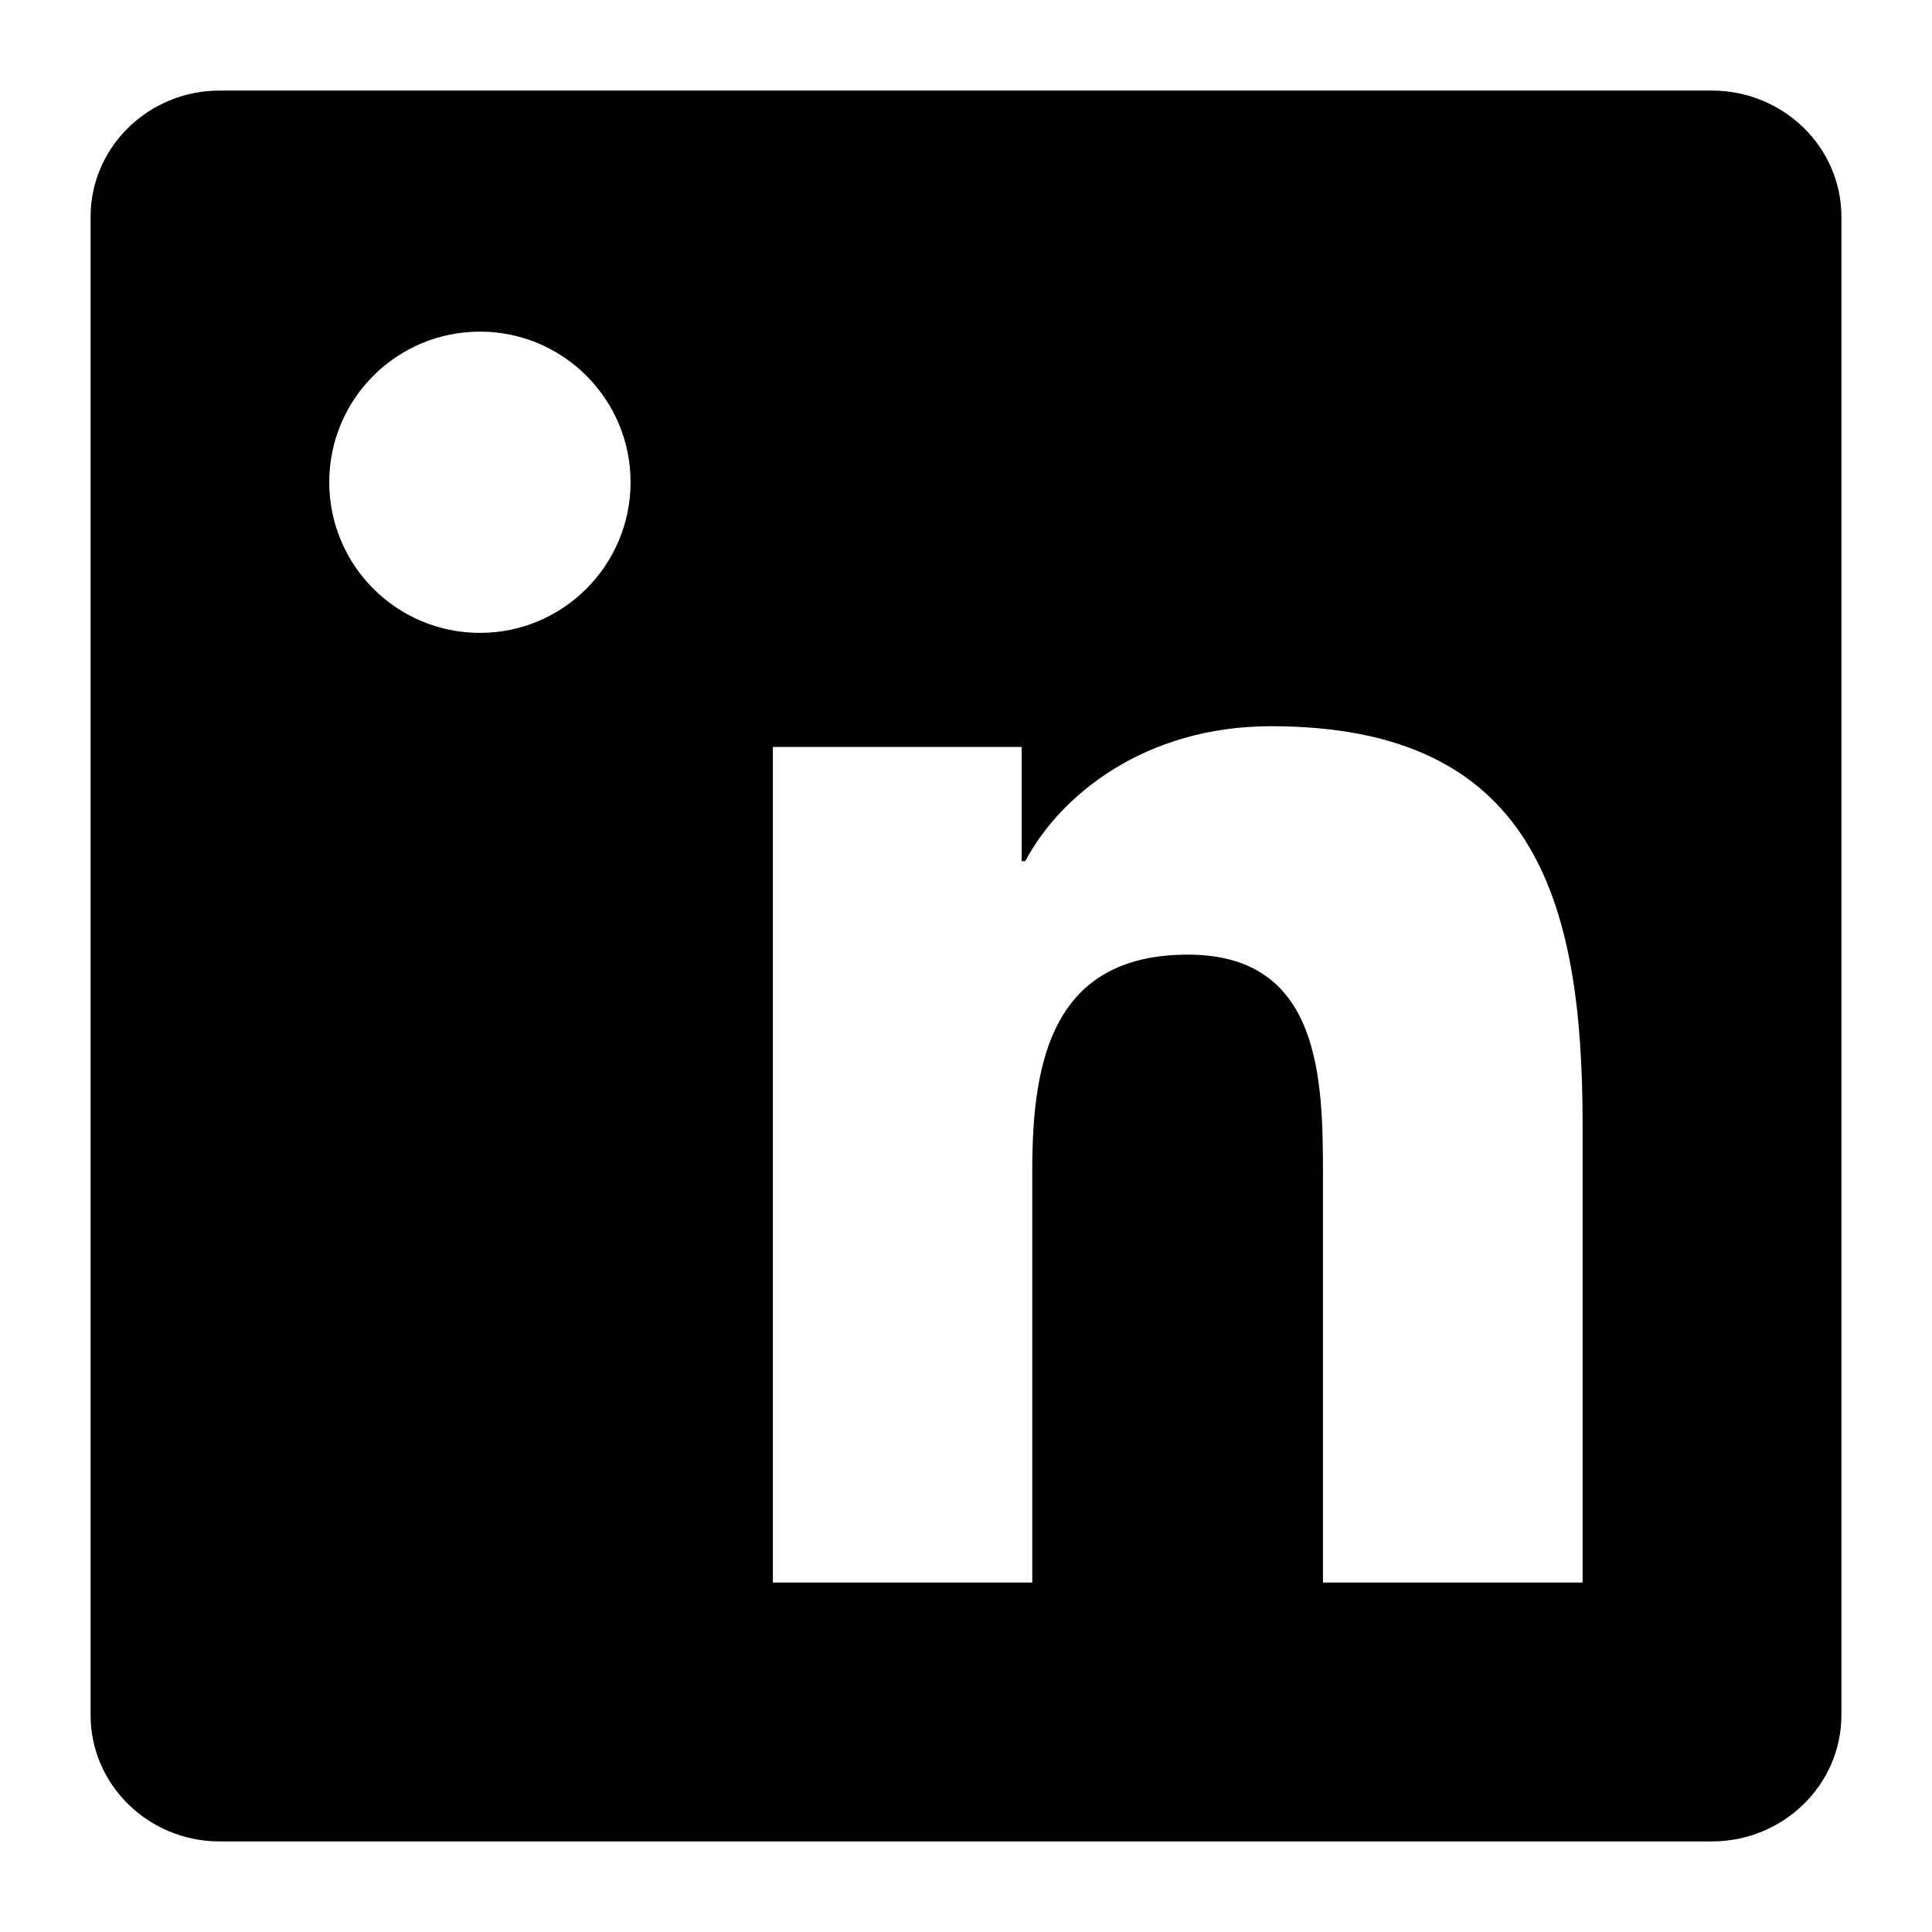
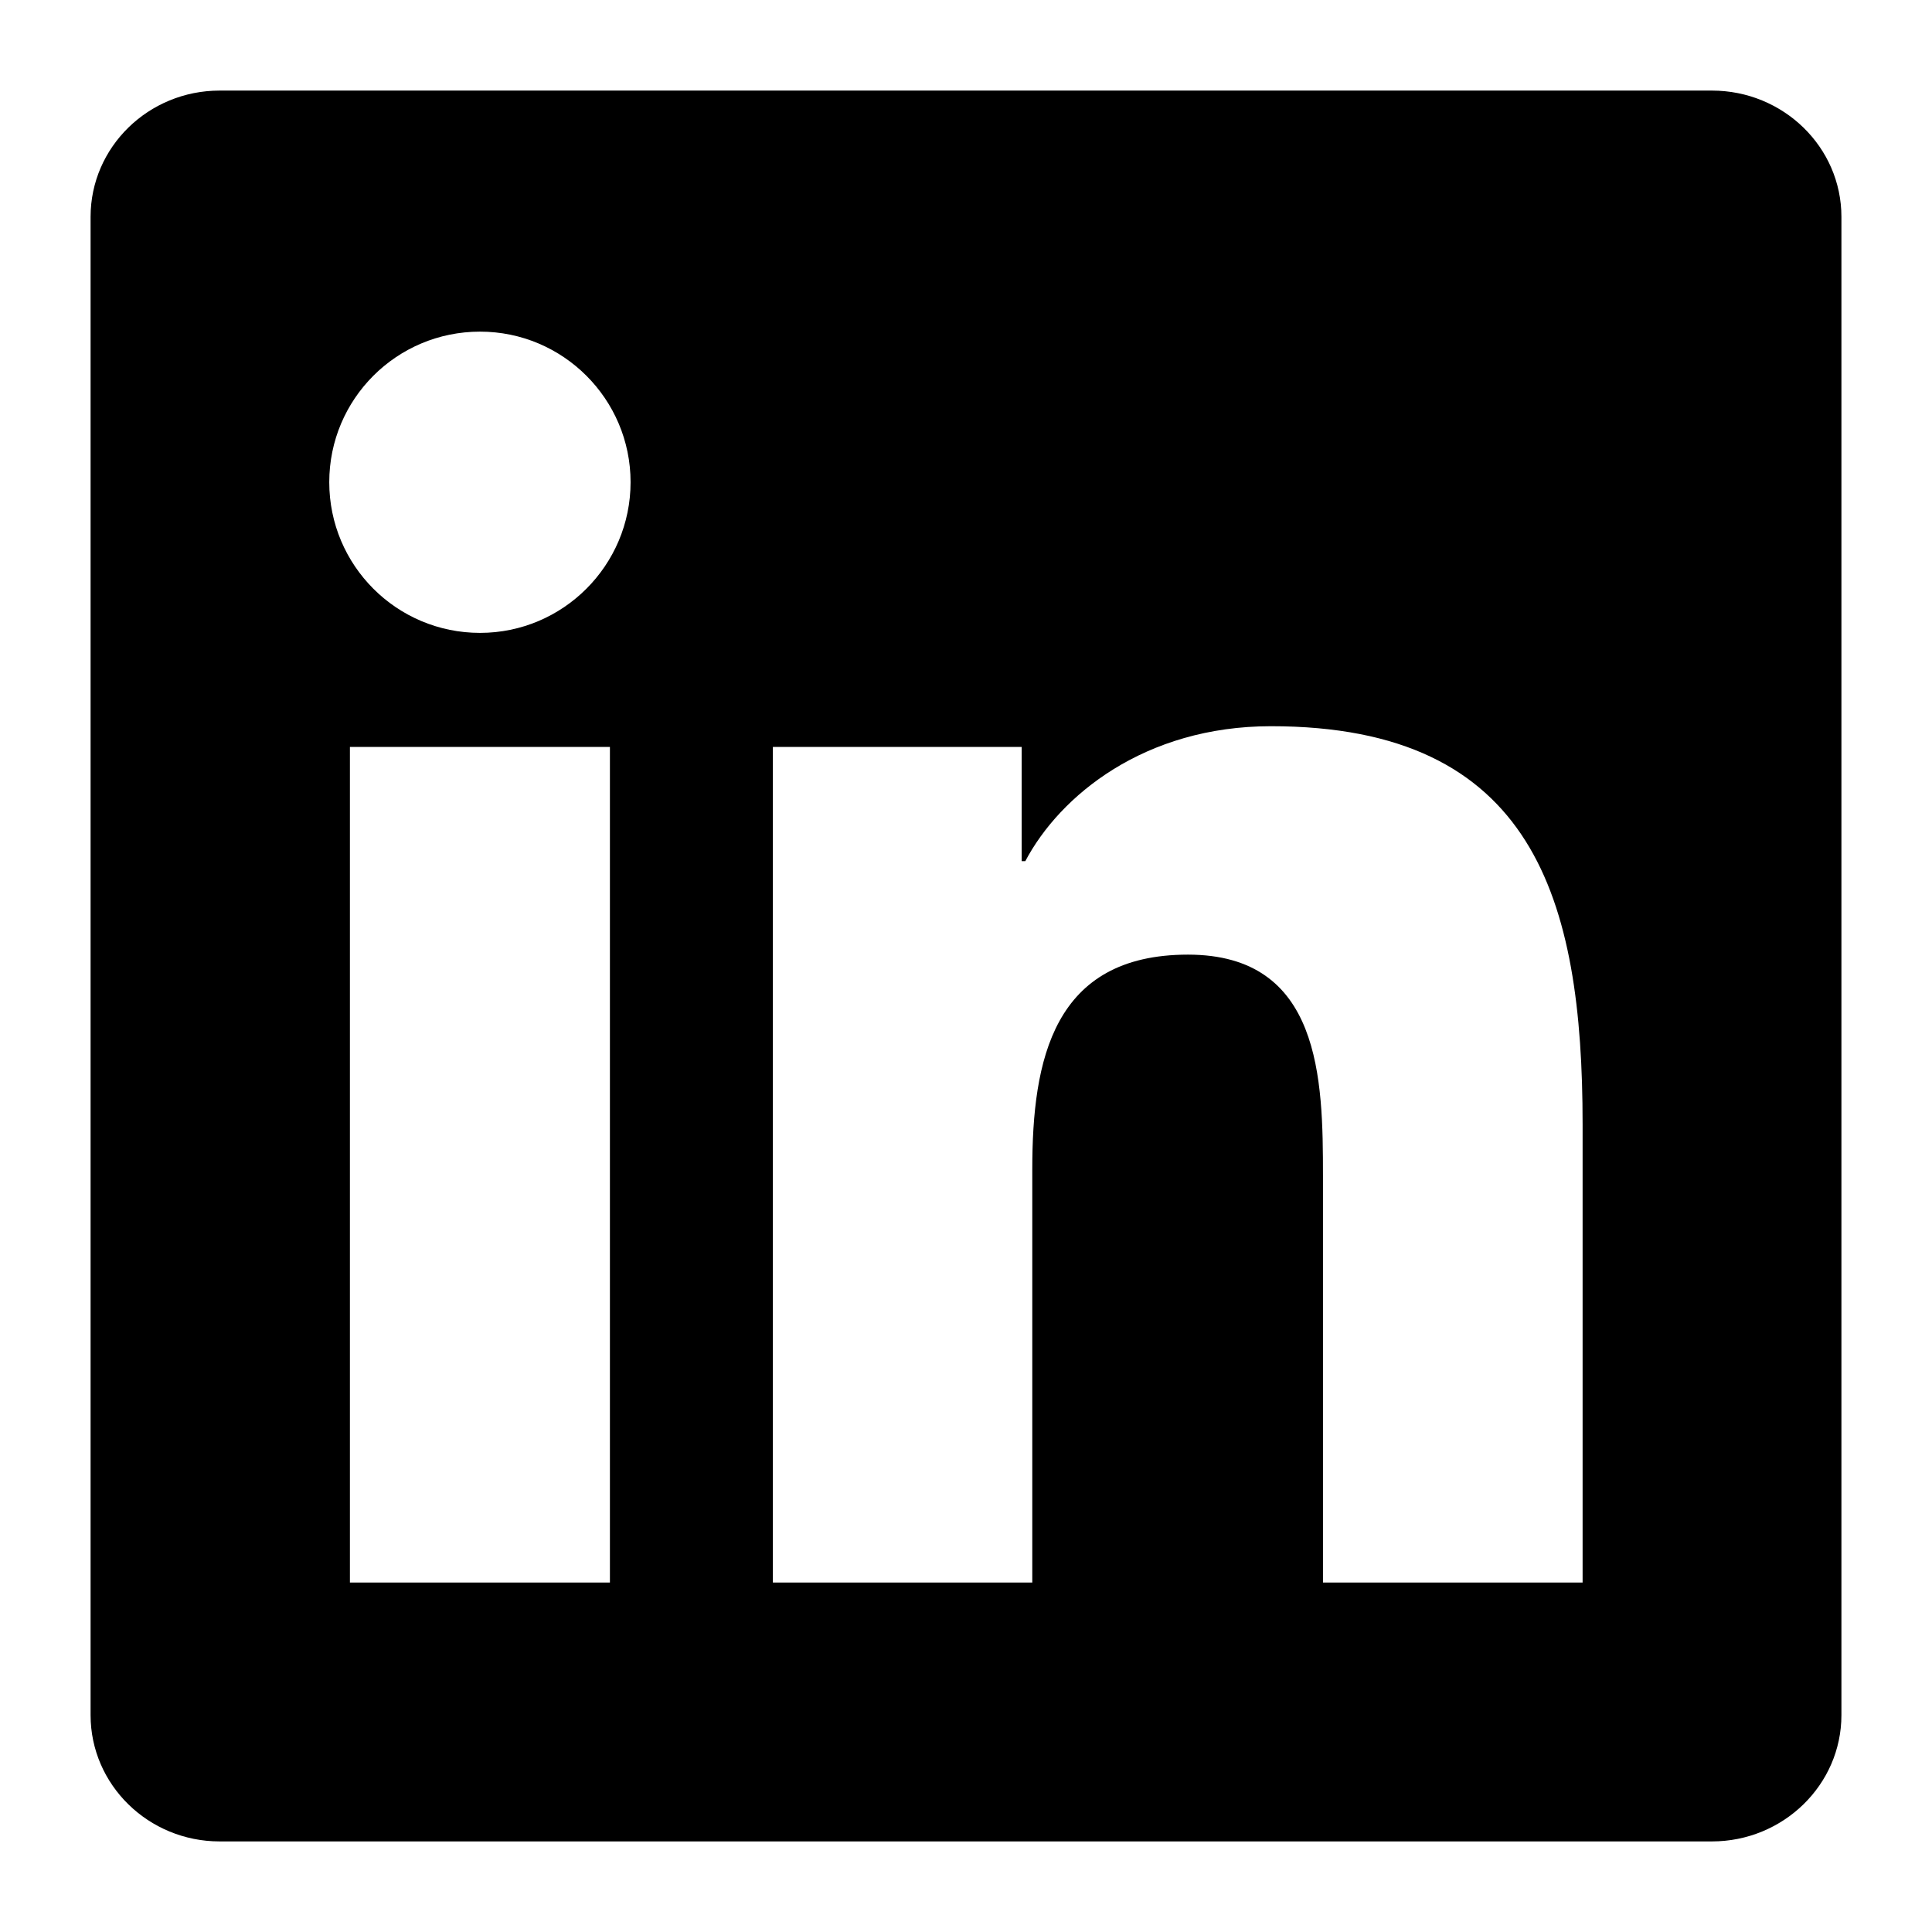
<svg xmlns="http://www.w3.org/2000/svg" width="26" height="26" viewBox="0 0 26 26" fill="none">
-   <path fillRule="evenodd" clipRule="evenodd" d="M21.298 21.297H17.804V15.827C17.804 14.524 17.78 12.847 15.987 12.847C14.17 12.847 13.892 14.268 13.892 15.735V21.297H10.401V10.052H13.749V11.589H13.798C14.265 10.705 15.404 9.773 17.105 9.773C20.645 9.773 21.298 12.101 21.298 15.13V21.297ZM6.46 8.517C5.337 8.517 4.431 7.608 4.431 6.489C4.431 5.371 5.337 4.463 6.46 4.463C7.577 4.463 8.486 5.371 8.486 6.489C8.486 7.608 7.577 8.517 6.46 8.517ZM4.709 21.297H8.208V10.052H4.709V21.297ZM23.038 1.219H2.956C1.998 1.219 1.219 1.979 1.219 2.918V23.081C1.219 24.019 1.998 24.781 2.956 24.781H23.038C23.998 24.781 24.781 24.019 24.781 23.081V2.918C24.781 1.979 23.998 1.219 23.038 1.219Z" fill="currentColor" />
+   <path fill-rule="evenodd" clip-rule="evenodd" d="M21.298 21.297H17.804V15.827C17.804 14.524 17.78 12.847 15.987 12.847C14.17 12.847 13.892 14.268 13.892 15.735V21.297H10.401V10.052H13.749V11.589H13.798C14.265 10.705 15.404 9.773 17.105 9.773C20.645 9.773 21.298 12.101 21.298 15.13V21.297ZM6.46 8.517C5.337 8.517 4.431 7.608 4.431 6.489C4.431 5.371 5.337 4.463 6.46 4.463C7.577 4.463 8.486 5.371 8.486 6.489C8.486 7.608 7.577 8.517 6.46 8.517ZM4.709 21.297H8.208V10.052H4.709V21.297ZM23.038 1.219H2.956C1.998 1.219 1.219 1.979 1.219 2.918V23.081C1.219 24.019 1.998 24.781 2.956 24.781H23.038C23.998 24.781 24.781 24.019 24.781 23.081V2.918C24.781 1.979 23.998 1.219 23.038 1.219Z" fill="currentColor" />
</svg>
